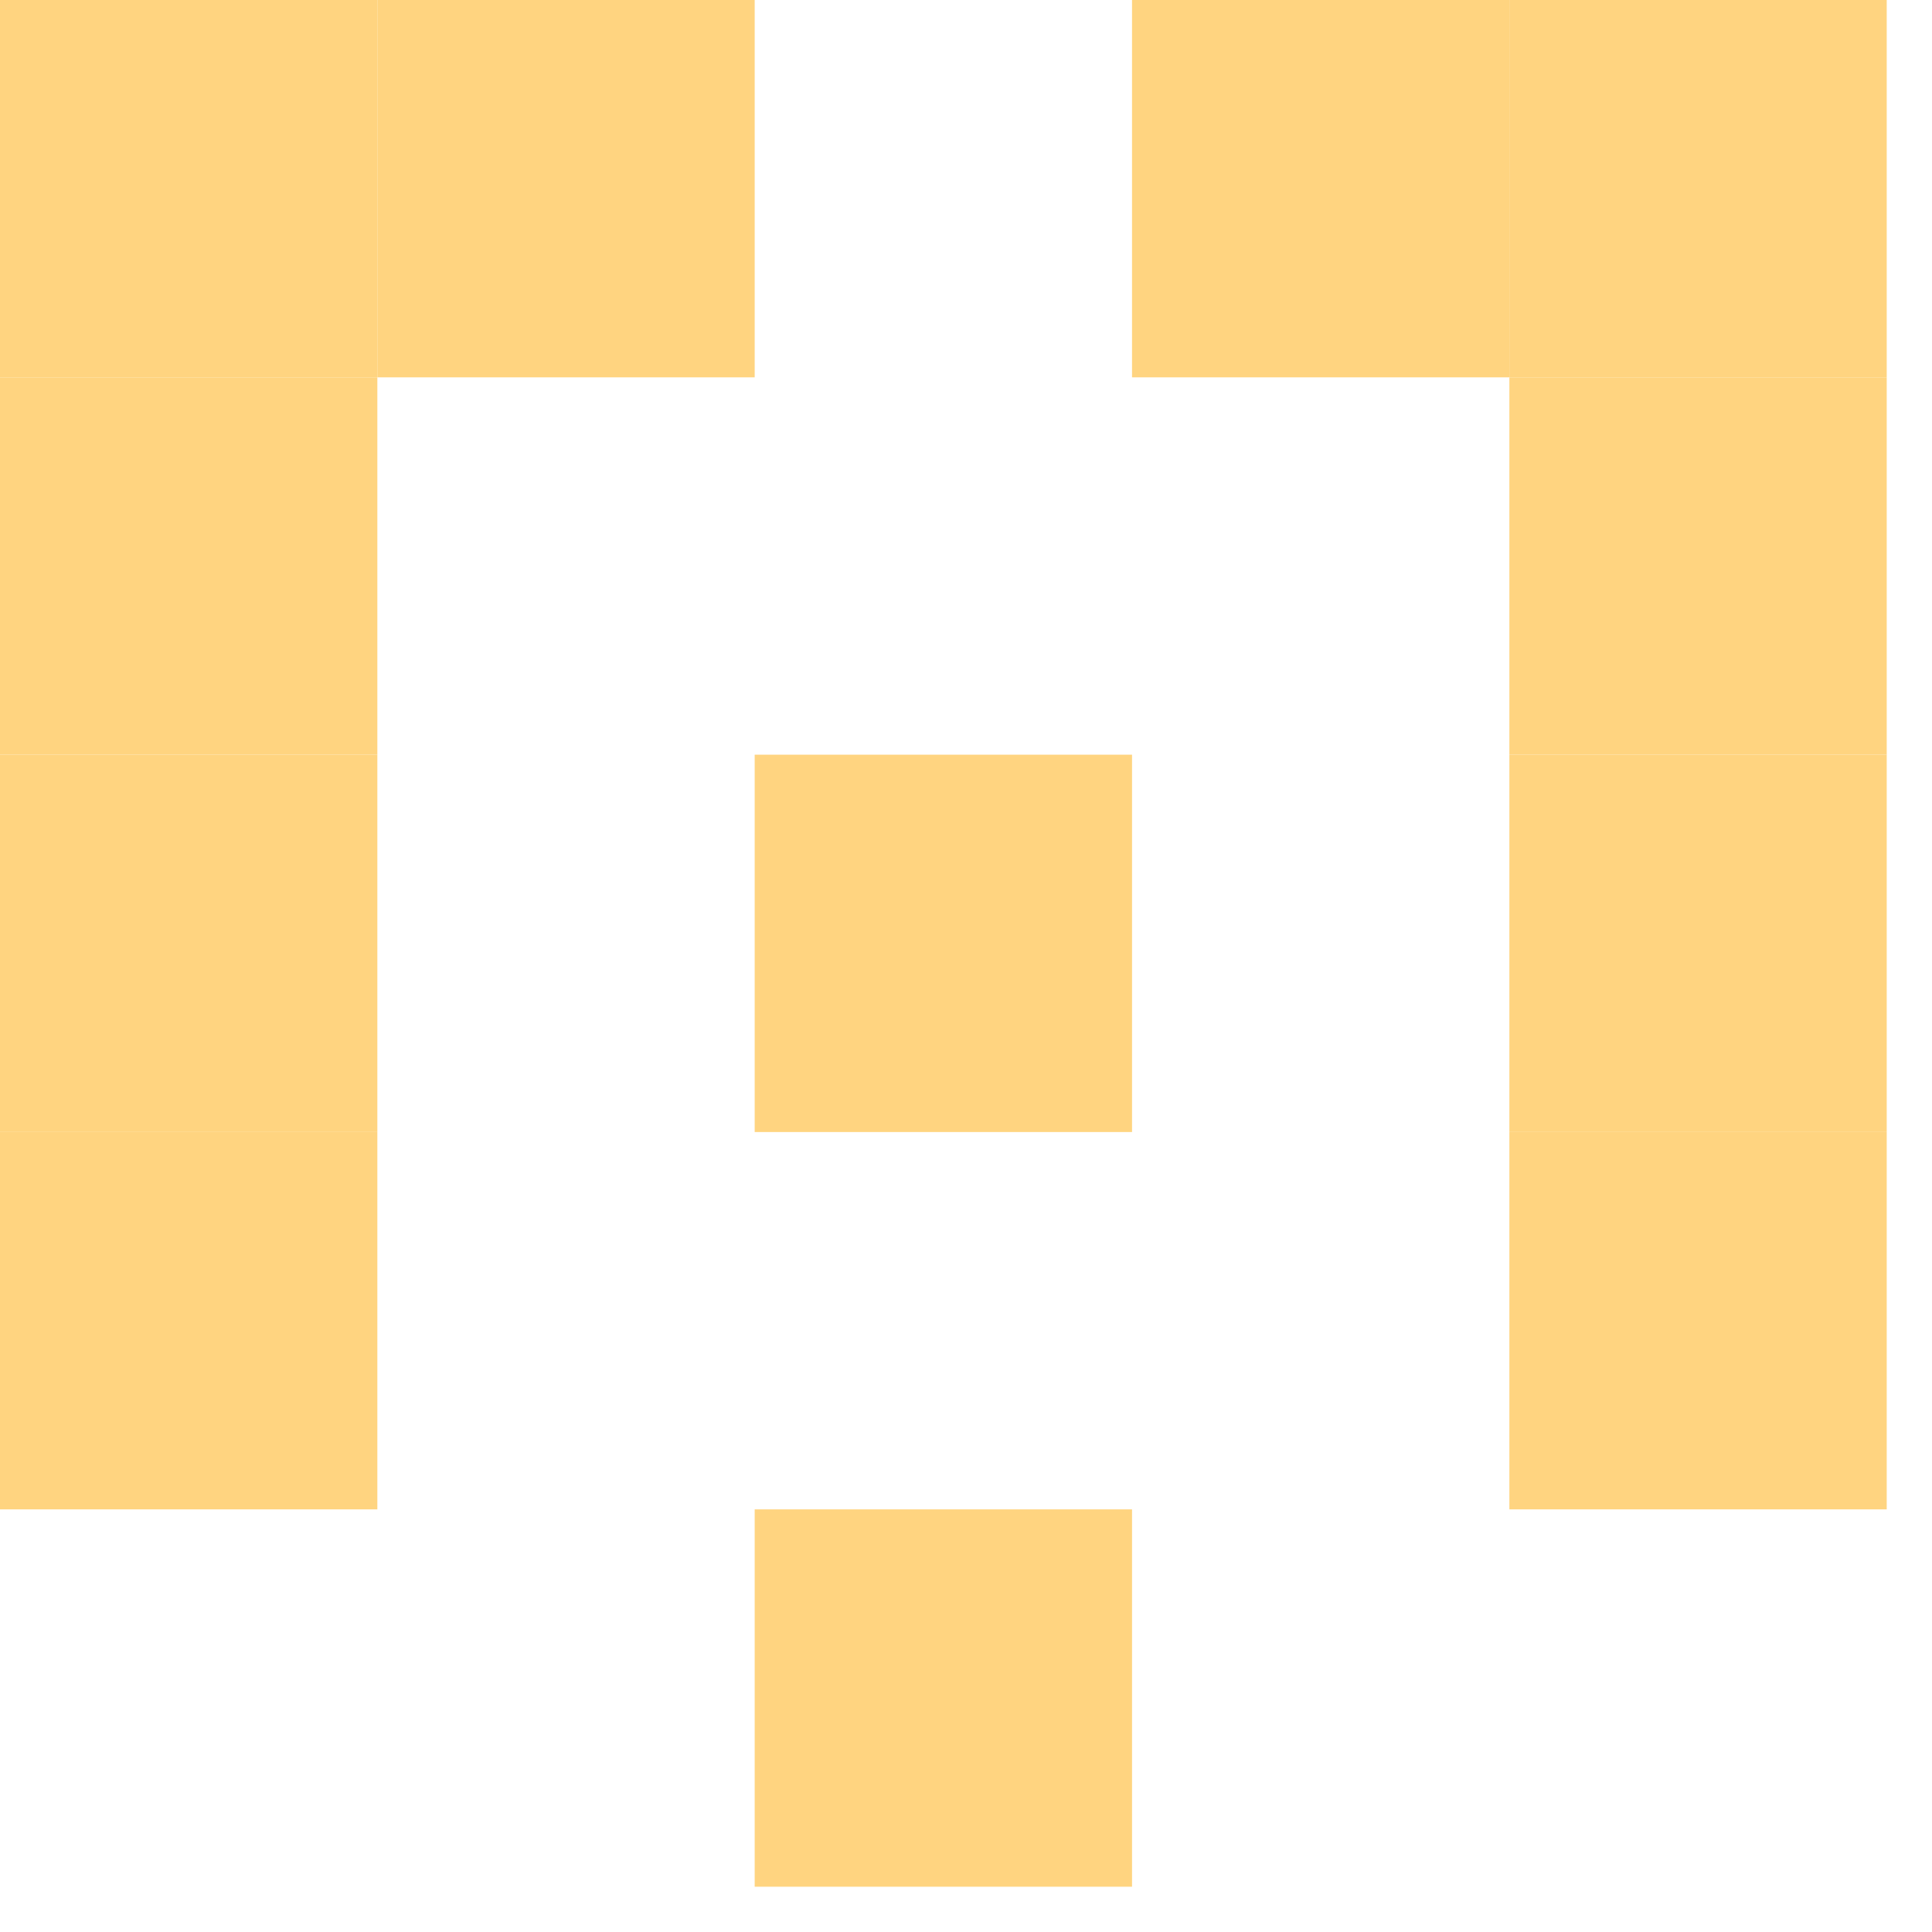
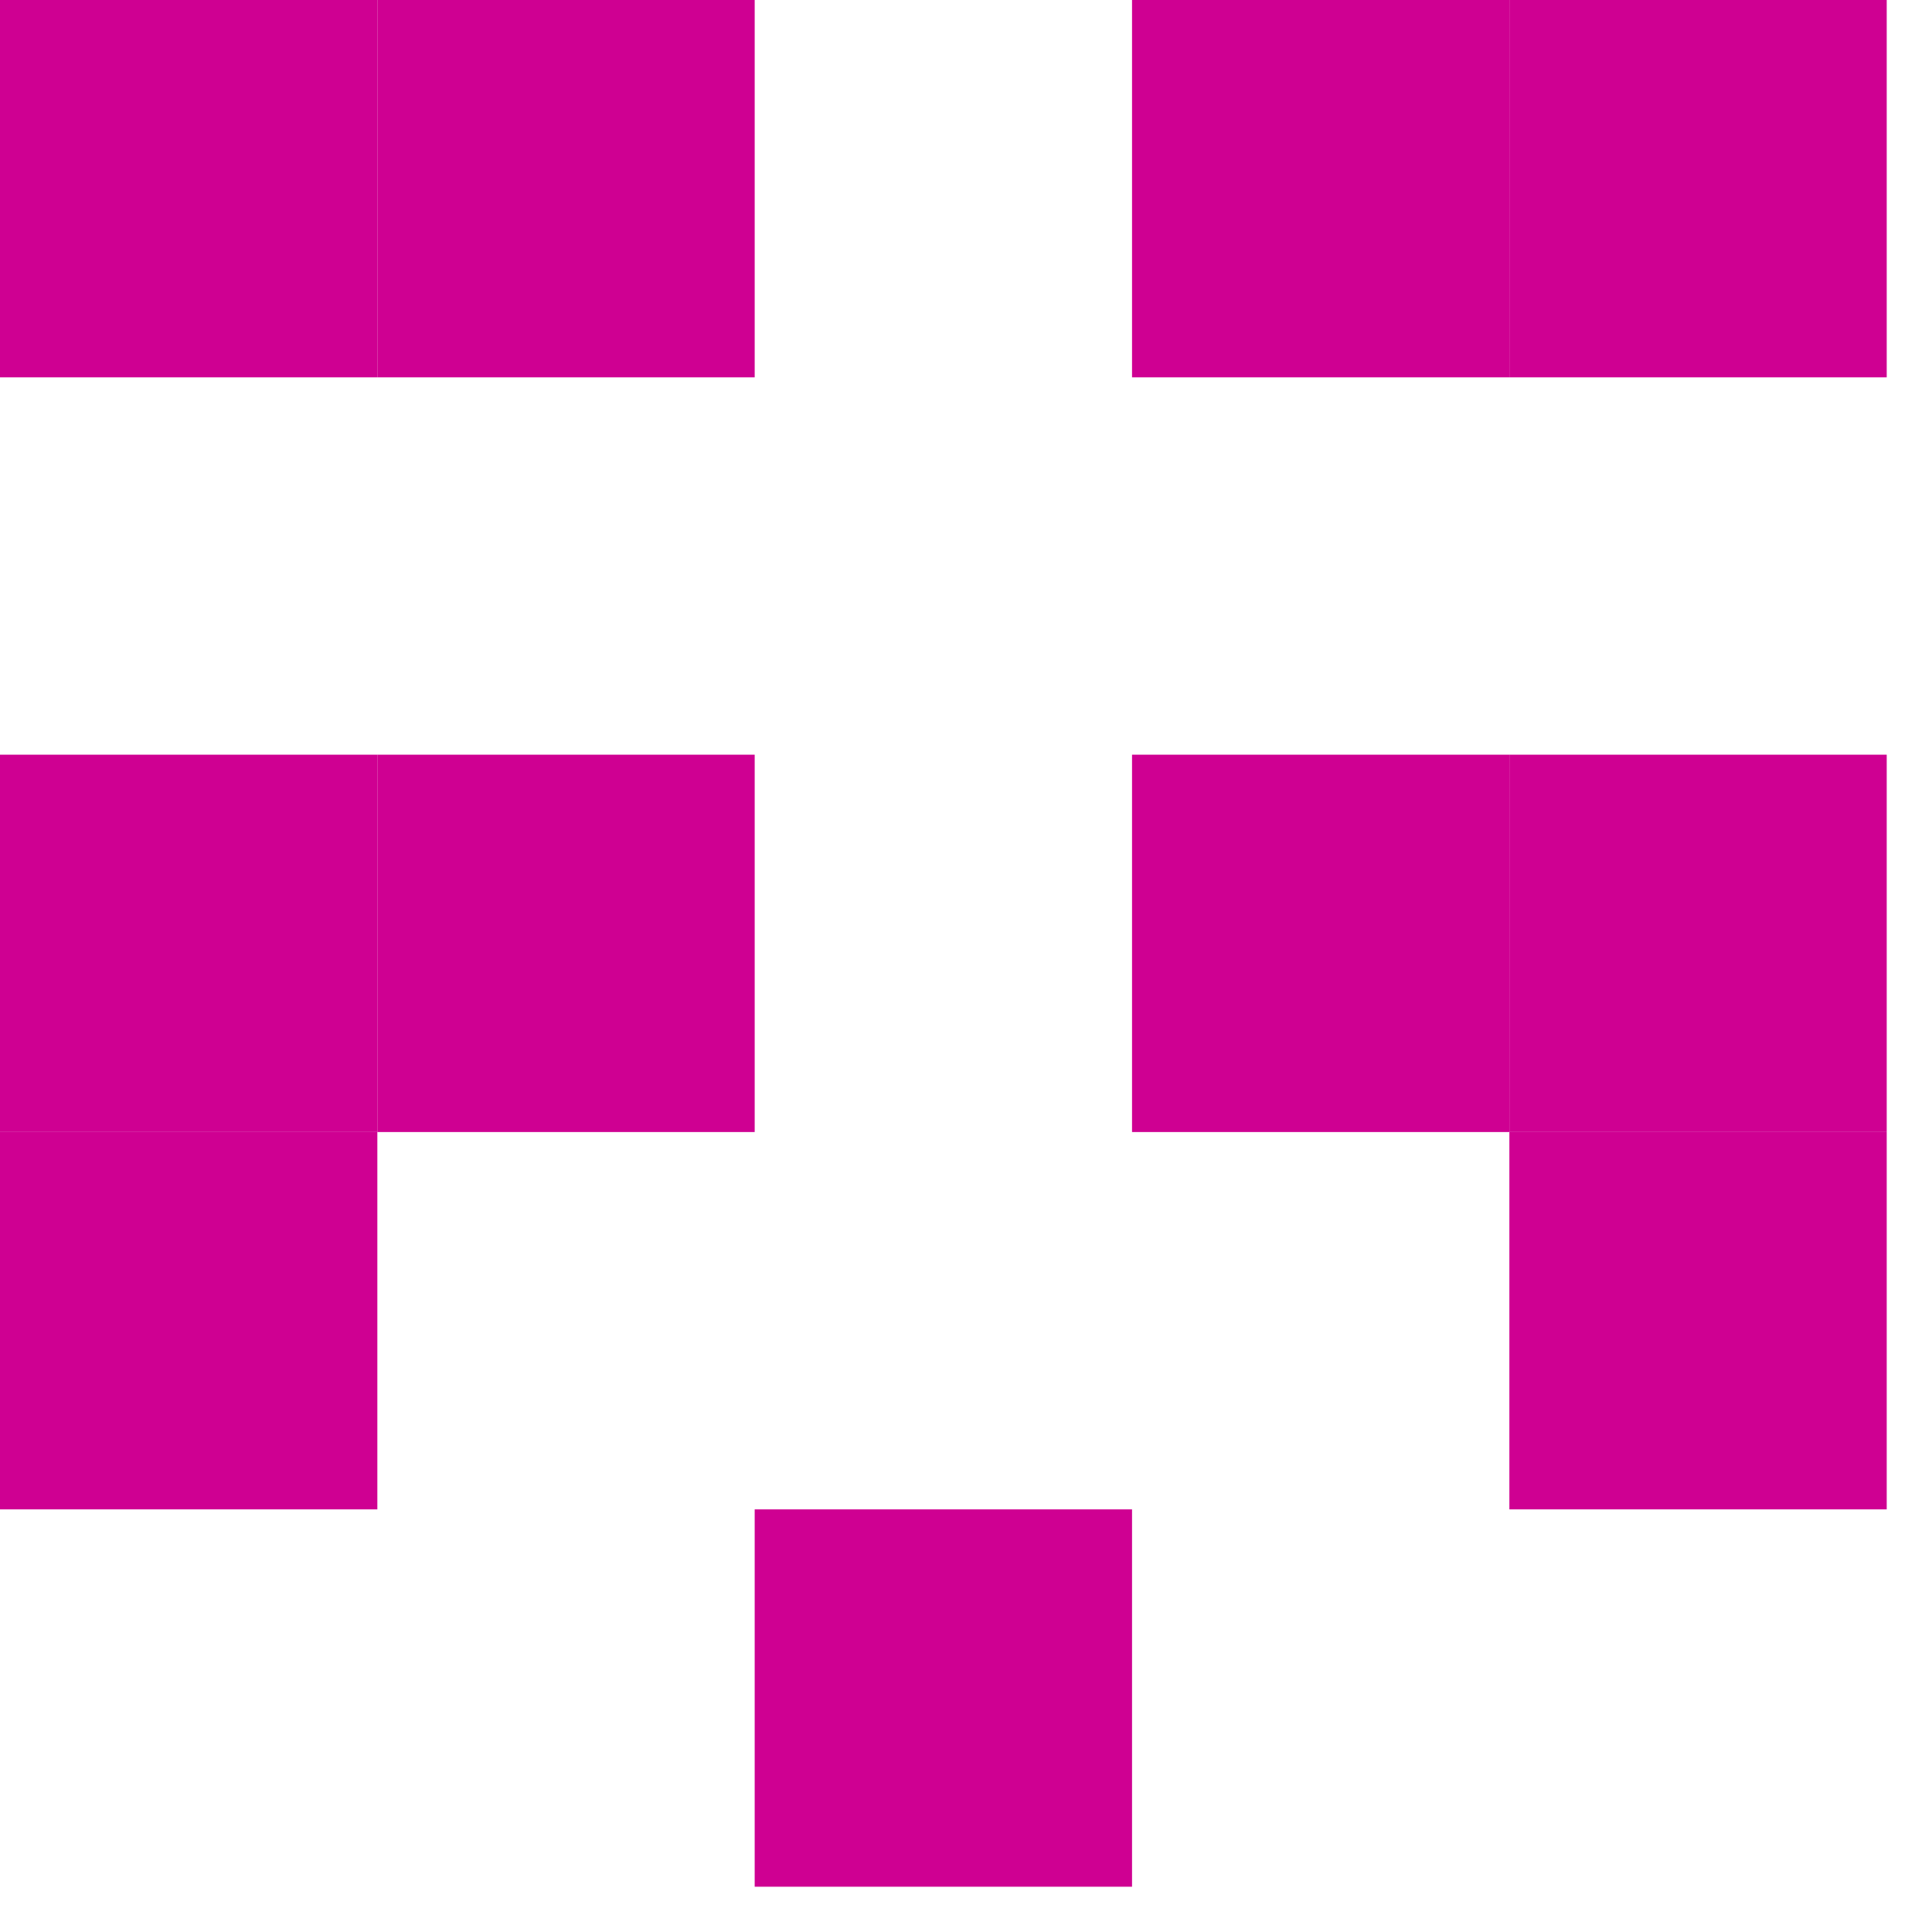
<svg xmlns="http://www.w3.org/2000/svg" id="example-identicon-40-svg" width="128" height="128" viewbox="0 0 128 128">
  <g>
-     <rect x="0" y="0" width="25" height="25" fill="#ffd480" />
-     <rect x="25" y="0" width="25" height="25" fill="#ffd480" />
+     <rect x="0" y="0" width="25" height="25" fill="#cf0092" />
+     <rect x="25" y="0" width="25" height="25" fill="#cf0092" />
    <rect x="50" y="0" width="25" height="25" fill="none" />
-     <rect x="75" y="0" width="25" height="25" fill="#ffd480" />
-     <rect x="100" y="0" width="25" height="25" fill="#ffd480" />
-     <rect x="0" y="25" width="25" height="25" fill="#ffd480" />
+     <rect x="75" y="0" width="25" height="25" fill="#cf0092" />
+     <rect x="100" y="0" width="25" height="25" fill="#cf0092" />
+     <rect x="0" y="25" width="25" height="25" fill="none" />
    <rect x="25" y="25" width="25" height="25" fill="none" />
    <rect x="50" y="25" width="25" height="25" fill="none" />
    <rect x="75" y="25" width="25" height="25" fill="none" />
-     <rect x="100" y="25" width="25" height="25" fill="#ffd480" />
-     <rect x="0" y="50" width="25" height="25" fill="#ffd480" />
-     <rect x="25" y="50" width="25" height="25" fill="none" />
-     <rect x="50" y="50" width="25" height="25" fill="#ffd480" />
-     <rect x="75" y="50" width="25" height="25" fill="none" />
-     <rect x="100" y="50" width="25" height="25" fill="#ffd480" />
-     <rect x="0" y="75" width="25" height="25" fill="#ffd480" />
+     <rect x="100" y="25" width="25" height="25" fill="none" />
+     <rect x="0" y="50" width="25" height="25" fill="#cf0092" />
+     <rect x="25" y="50" width="25" height="25" fill="#cf0092" />
+     <rect x="50" y="50" width="25" height="25" fill="none" />
+     <rect x="75" y="50" width="25" height="25" fill="#cf0092" />
+     <rect x="100" y="50" width="25" height="25" fill="#cf0092" />
+     <rect x="0" y="75" width="25" height="25" fill="#cf0092" />
    <rect x="25" y="75" width="25" height="25" fill="none" />
    <rect x="50" y="75" width="25" height="25" fill="none" />
    <rect x="75" y="75" width="25" height="25" fill="none" />
-     <rect x="100" y="75" width="25" height="25" fill="#ffd480" />
+     <rect x="100" y="75" width="25" height="25" fill="#cf0092" />
    <rect x="0" y="100" width="25" height="25" fill="none" />
    <rect x="25" y="100" width="25" height="25" fill="none" />
-     <rect x="50" y="100" width="25" height="25" fill="#ffd480" />
+     <rect x="50" y="100" width="25" height="25" fill="#cf0092" />
    <rect x="75" y="100" width="25" height="25" fill="none" />
    <rect x="100" y="100" width="25" height="25" fill="none" />
  </g>
</svg>
